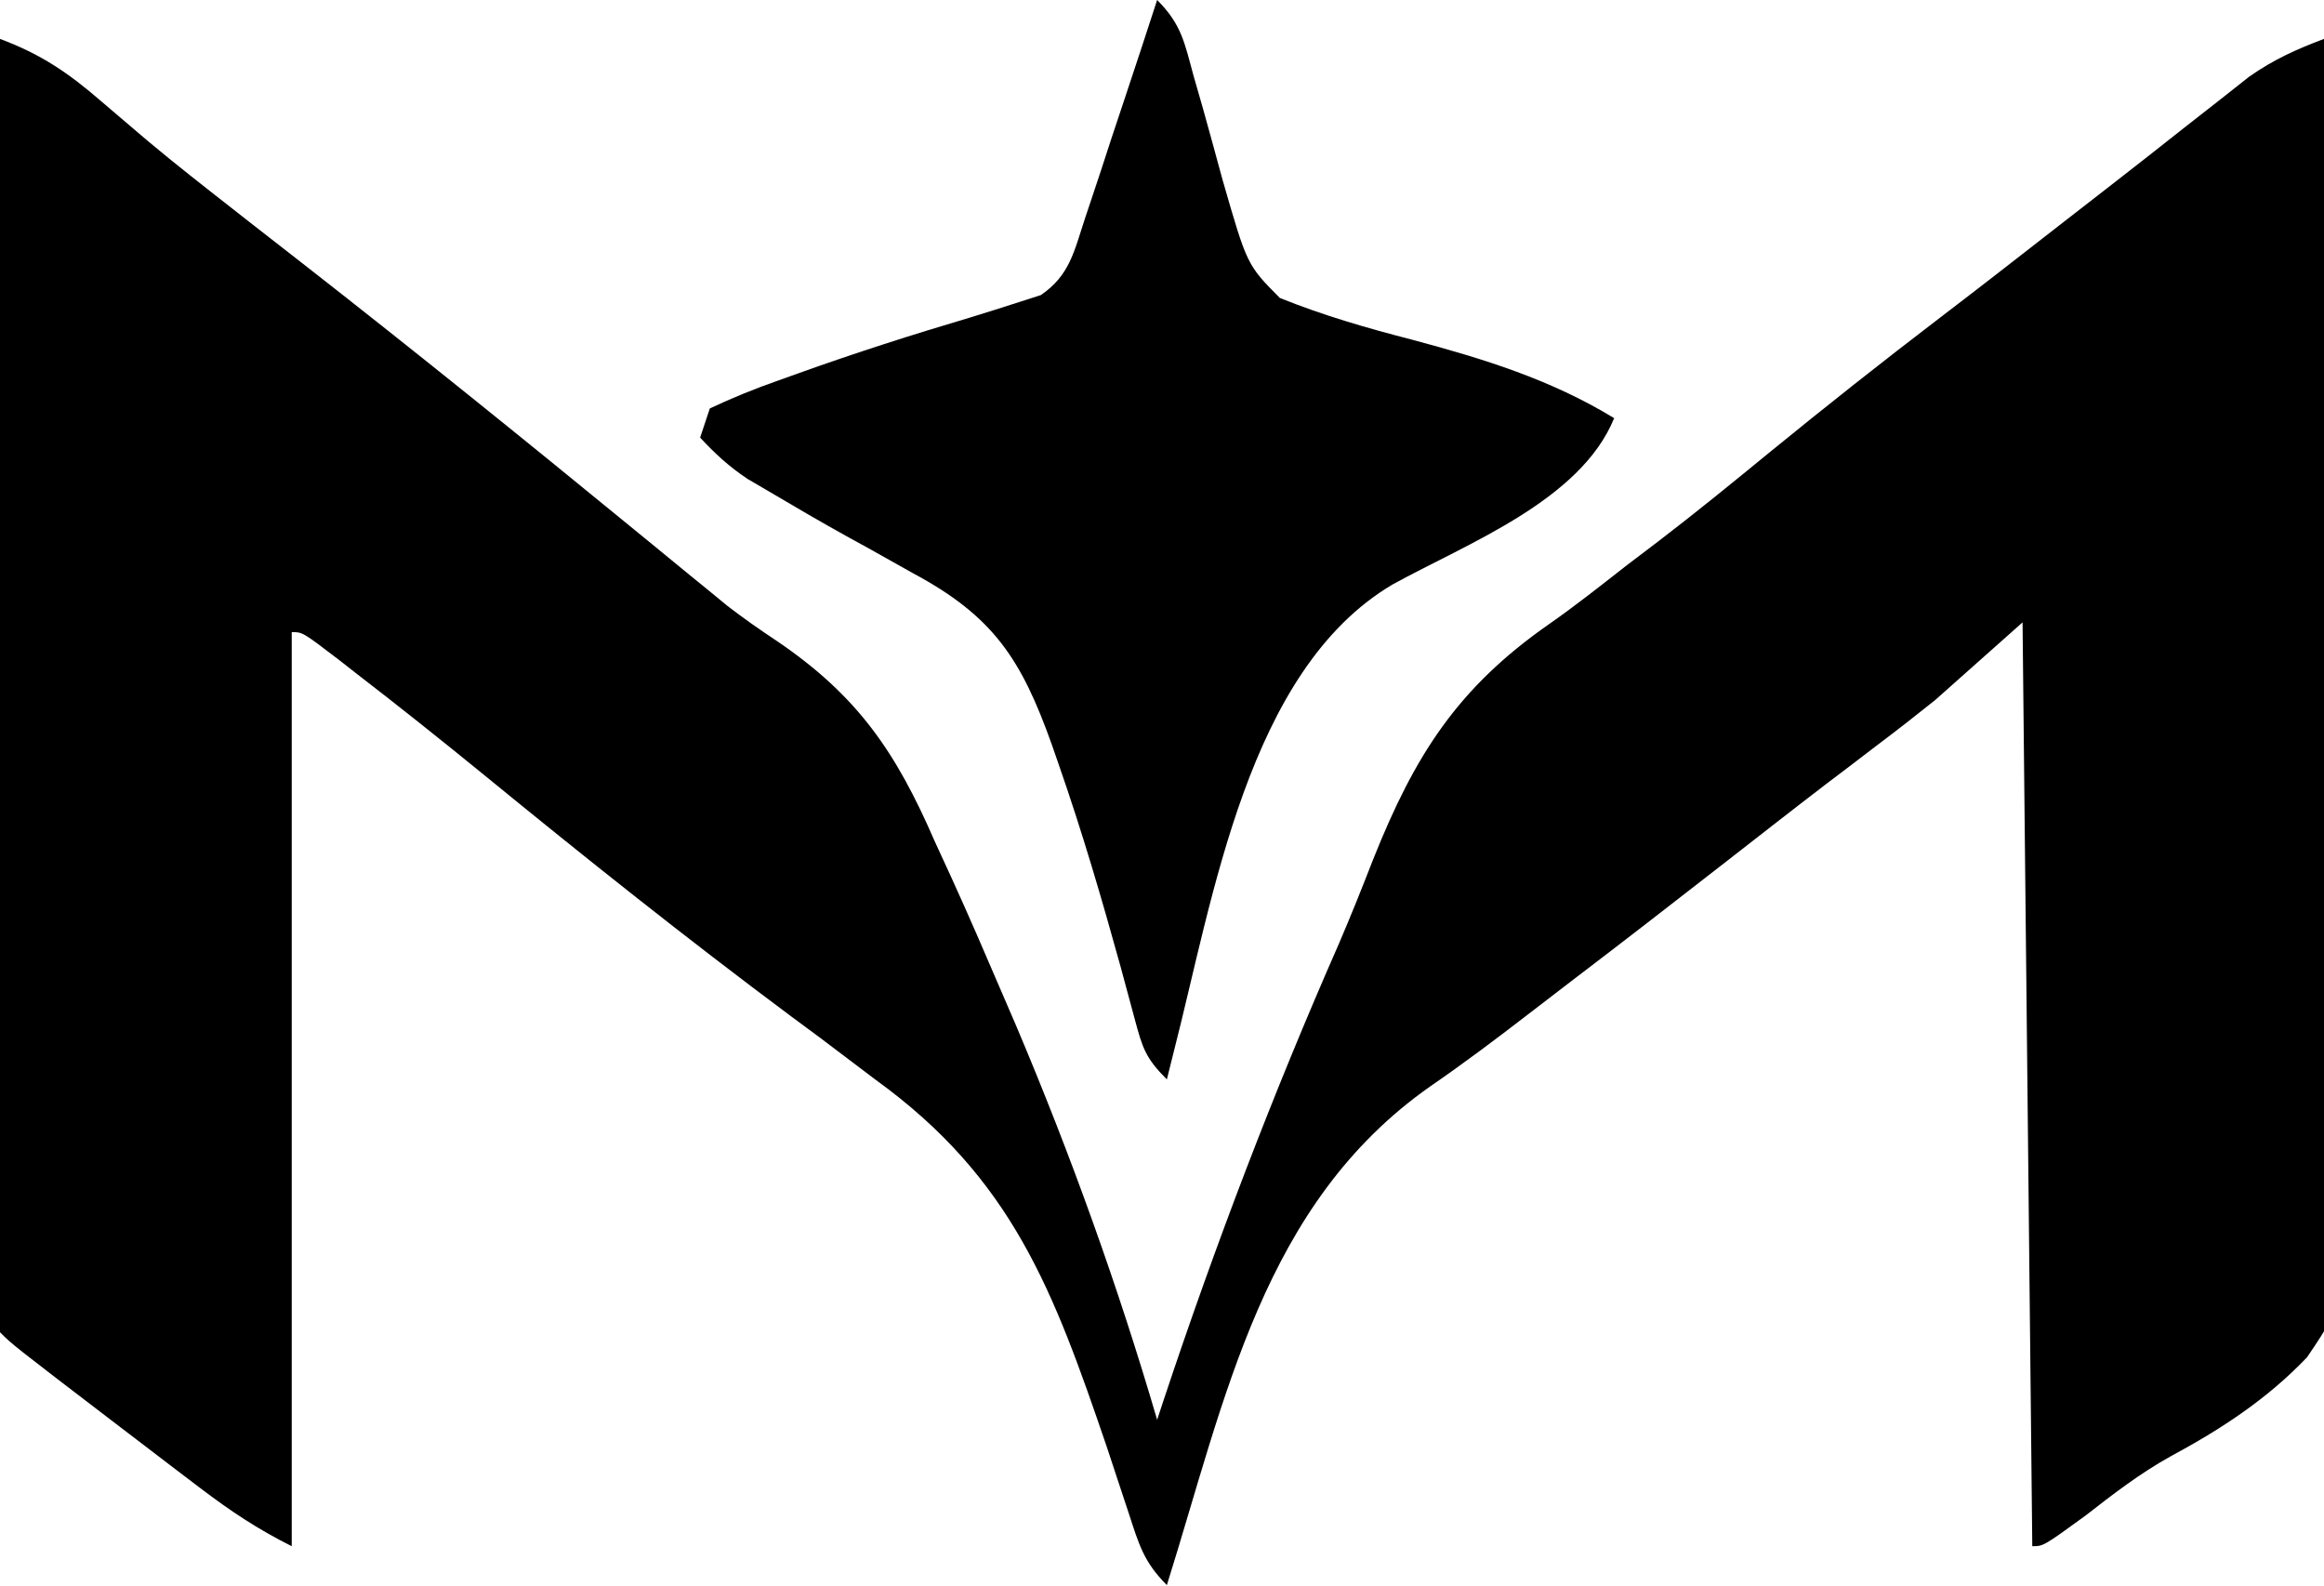
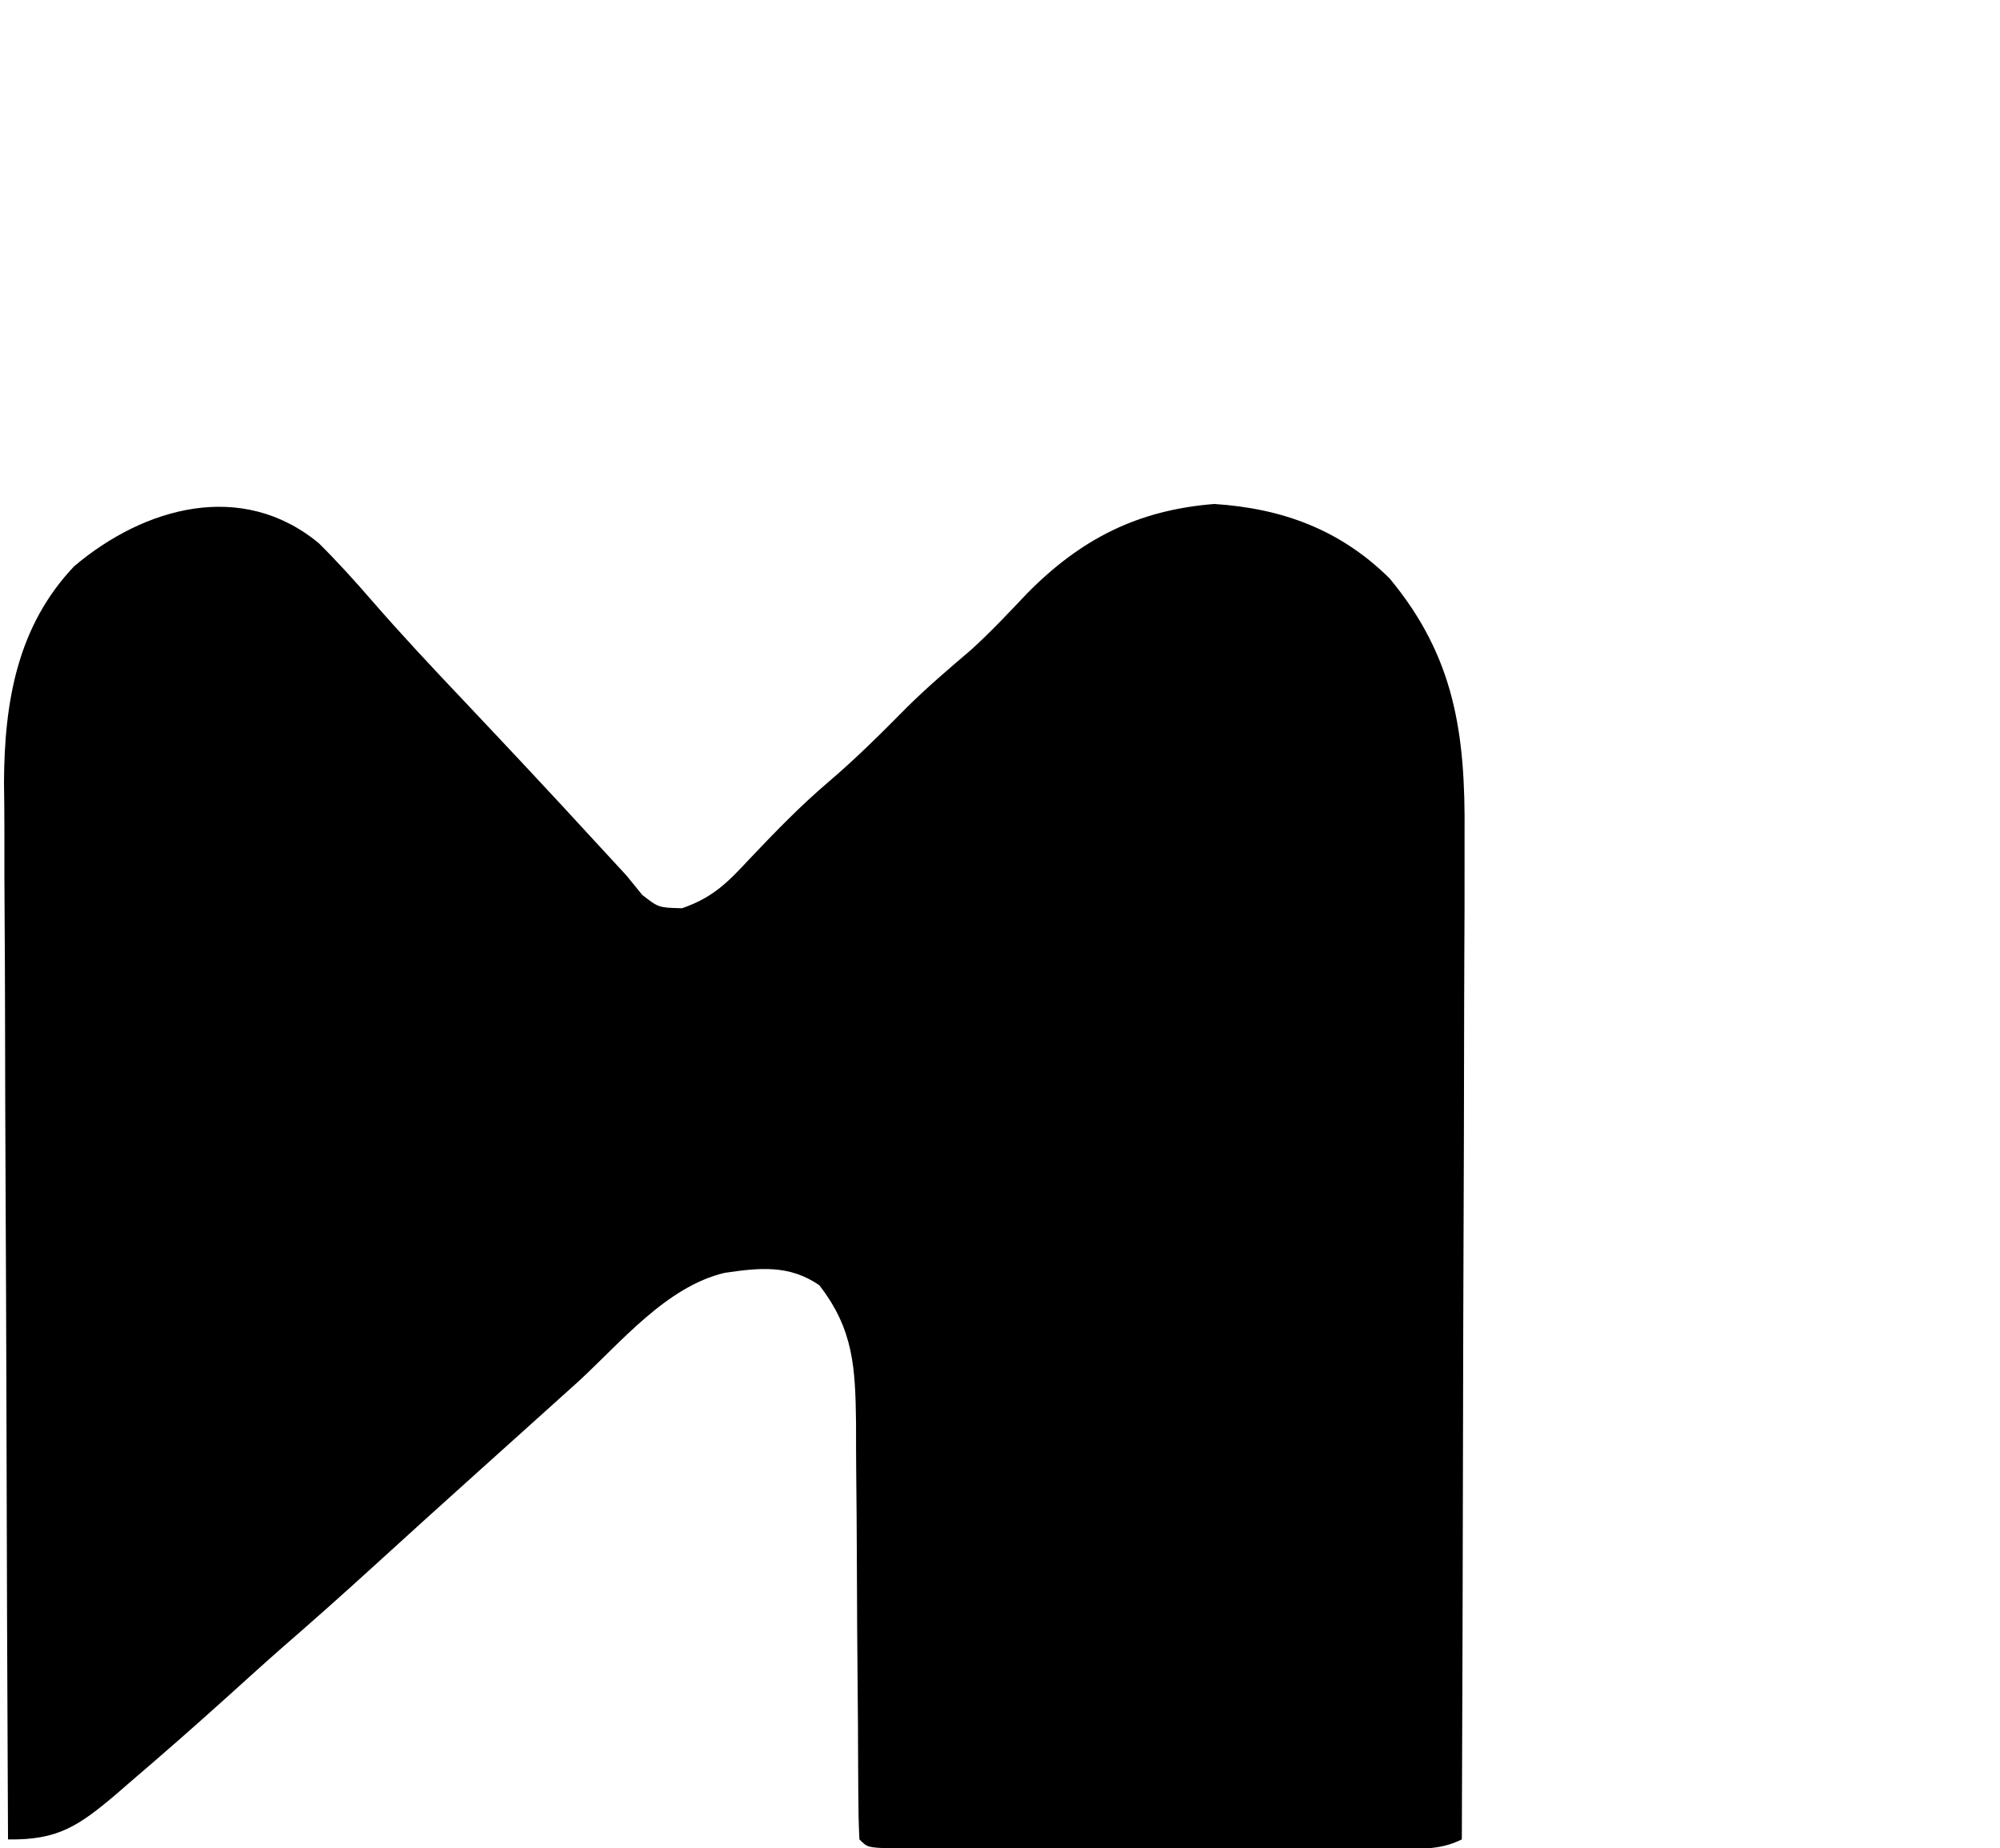
- <svg xmlns="http://www.w3.org/2000/svg" version="1.1" width="239" height="163">
-   <path d="M0 0 C2.49 2.49 2.81 4.35 3.73 7.74 C3.9 8.32 3.9 8.32 4.73 11.22 C5.41 13.65 6.07 16.07 6.73 18.5 C9.25 27.25 9.25 27.25 12.62 30.64 C17.09 32.44 21.58 33.74 26.25 34.94 C33.6 36.91 40.45 39.01 47 43 C43.53 51.49 31.9 55.87 24.2 60.11 C9.29 68.94 5.79 92.33 1.66 108.35 C1.44 109.23 1.23 110.1 1 111 C-1.2 108.8 -1.51 107.76 -2.3 104.81 C-2.53 103.95 -2.76 103.1 -3 102.22 C-3.13 101.76 -3.13 101.76 -3.75 99.44 C-5.69 92.43 -7.72 85.49 -10.12 78.62 C-10.35 77.96 -10.58 77.29 -10.82 76.6 C-13.97 67.77 -16.83 63.38 -25.12 58.94 C-26.65 58.08 -28.18 57.22 -29.7 56.37 C-30.44 55.96 -31.18 55.56 -31.94 55.14 C-34.61 53.66 -37.25 52.12 -39.88 50.56 C-40.61 50.13 -41.35 49.7 -42.12 49.25 C-44 48 -45.47 46.65 -47 45 C-46.67 44.01 -46.34 43.02 -46 42 C-43.64 40.89 -41.39 39.98 -38.94 39.12 C-38.23 38.87 -37.52 38.61 -36.79 38.35 C-30.99 36.27 -25.13 34.4 -19.23 32.65 C-17.48 32.12 -15.74 31.56 -14 31 C-13.66 30.89 -13.66 30.89 -11.95 30.34 C-8.98 28.3 -8.54 25.85 -7.42 22.46 C-7.21 21.82 -6.99 21.18 -6.77 20.52 C-6.08 18.48 -5.41 16.43 -4.75 14.38 C-4.29 12.99 -3.82 11.6 -3.36 10.21 C-2.22 6.81 -1.11 3.41 0 0 Z " fill="currentColor" transform="translate(119,0)" />
-   <path d="M0 0 C4.22 1.58 7.01 3.47 10.44 6.44 C11.5 7.35 12.56 8.25 13.63 9.16 C14.18 9.63 14.73 10.09 15.3 10.58 C18.11 12.93 20.99 15.18 23.88 17.44 C24.46 17.9 25.05 18.35 25.65 18.83 C27.43 20.22 29.22 21.61 31 23 C42.51 31.98 53.86 41.15 65.15 50.4 C65.84 50.96 66.52 51.52 67.23 52.1 C68.51 53.15 69.79 54.2 71.07 55.25 C71.37 55.49 71.37 55.49 72.89 56.73 C73.52 57.25 74.15 57.77 74.8 58.3 C76.45 59.57 78.16 60.77 79.9 61.92 C88.24 67.58 92.16 73.38 96.12 82.5 C96.71 83.78 97.3 85.07 97.89 86.35 C99.65 90.21 101.33 94.1 103 98 C103.49 99.15 103.99 100.3 104.5 101.48 C110.12 114.75 114.95 128.18 119 142 C119.22 141.35 119.43 140.7 119.65 140.03 C124.97 124.03 130.91 108.46 137.7 93.03 C138.94 90.14 140.1 87.24 141.24 84.31 C145.5 73.66 149.87 66.76 159.32 60.17 C162.06 58.26 164.67 56.18 167.31 54.12 C168.39 53.3 169.47 52.48 170.55 51.66 C174.43 48.69 178.22 45.6 182 42.5 C187.77 37.79 193.6 33.18 199.52 28.66 C203.71 25.47 207.85 22.23 212 19 C213.54 17.81 215.07 16.61 216.61 15.42 C219.37 13.28 222.12 11.12 224.86 8.95 C226.01 8.05 227.16 7.15 228.31 6.25 C229.3 5.47 230.28 4.69 231.3 3.89 C233.84 2.11 236.12 1.09 239 0 C239.42 17.1 239.74 34.2 239.93 51.3 C240.03 59.24 240.15 67.18 240.36 75.12 C240.54 82.05 240.65 88.97 240.69 95.9 C240.72 99.57 240.77 103.23 240.9 106.89 C241.67 129.06 241.67 129.06 237.25 135.58 C233.12 139.9 228.43 142.96 223.19 145.78 C220.03 147.54 217.29 149.66 214.44 151.88 C210.14 155 210.14 155 209 155 C208.67 123.65 208.34 92.3 208 60 C205.03 62.64 202.06 65.28 199 68 C197.04 69.57 195.07 71.11 193.06 72.62 C191.94 73.47 190.83 74.32 189.71 75.18 C189.41 75.4 189.41 75.4 187.91 76.54 C184.34 79.27 180.8 82.05 177.25 84.81 C171.98 88.92 166.7 93.01 161.39 97.05 C159.97 98.14 158.55 99.23 157.13 100.32 C153.84 102.86 150.54 105.34 147.11 107.7 C129.88 119.77 126.05 139.75 120 159 C117.61 156.61 117.13 154.82 116.08 151.61 C115.72 150.51 115.36 149.42 114.98 148.29 C114.6 147.12 114.21 145.95 113.81 144.75 C108.35 128.76 104.15 117.22 90 107 C88.12 105.58 86.25 104.17 84.38 102.75 C83.39 102.02 82.4 101.29 81.38 100.53 C70.61 92.51 60.11 84.14 49.72 75.64 C45.38 72.1 41 68.61 36.56 65.19 C36.01 64.76 35.46 64.33 34.9 63.89 C31.12 61 31.12 61 30 61 C30 92.02 30 123.04 30 155 C26.45 153.22 23.71 151.39 20.56 149 C19.52 148.21 18.47 147.41 17.39 146.59 C16.26 145.73 15.13 144.87 14 144 C13.4 143.54 12.81 143.09 12.19 142.62 C1.28 134.28 1.28 134.28 0 133 C-0.1 131.28 -0.12 129.55 -0.12 127.83 C-0.12 126.71 -0.12 125.59 -0.12 124.44 C-0.12 123.2 -0.12 121.96 -0.11 120.68 C-0.11 119.38 -0.11 118.08 -0.11 116.75 C-0.11 113.18 -0.11 109.61 -0.1 106.04 C-0.1 102.32 -0.09 98.59 -0.09 94.87 C-0.09 87.81 -0.08 80.75 -0.07 73.69 C-0.06 65.66 -0.06 57.62 -0.05 49.59 C-0.04 33.06 -0.02 16.53 0 0 Z " fill="currentColor" transform="translate(0,4)" />
+ <svg xmlns="http://www.w3.org/2000/svg" version="1.1" width="249" height="230">
+   <path d="M0 0 C2.29 2.27 4.43 4.63 6.54 7.07 C10.25 11.34 14.11 15.46 18 19.56 C23.54 25.43 29.06 31.31 34.51 37.26 C35.77 38.64 37.04 40.01 38.31 41.38 C38.63 41.77 38.63 41.77 40.27 43.79 C42.31 45.38 42.31 45.38 45.23 45.45 C49.11 44.1 50.9 42.25 53.69 39.25 C56.85 35.92 60 32.66 63.5 29.69 C66.96 26.74 70.13 23.57 73.32 20.34 C75.84 17.86 78.5 15.59 81.19 13.3 C83.66 11.06 85.9 8.67 88.19 6.25 C94.89 -0.54 101.98 -4.13 111.5 -4.88 C120.02 -4.32 127.18 -1.67 133.31 4.38 C141.44 14.16 142.76 23.72 142.65 36.16 C142.65 37.53 142.65 38.9 142.65 40.27 C142.66 43.96 142.64 47.66 142.62 51.36 C142.6 55.23 142.6 59.1 142.59 62.97 C142.58 70.29 142.56 77.61 142.53 84.93 C142.49 93.27 142.48 101.61 142.46 109.95 C142.43 127.09 142.38 144.23 142.31 161.38 C139.38 162.84 136.77 162.5 133.49 162.5 C132.79 162.51 132.09 162.51 131.37 162.51 C129.05 162.51 126.72 162.51 124.4 162.51 C122.79 162.51 121.18 162.51 119.58 162.51 C116.2 162.51 112.83 162.51 109.45 162.51 C105.12 162.5 100.79 162.5 96.45 162.51 C93.13 162.51 89.81 162.51 86.49 162.51 C84.89 162.51 83.29 162.51 81.69 162.51 C79.46 162.51 77.23 162.51 75 162.5 C74.37 162.5 74.37 162.5 71.15 162.5 C68.31 162.38 68.31 162.38 67.31 161.38 C67.21 159.48 67.18 157.58 67.17 155.68 C67.17 155.07 67.17 155.07 67.15 151.99 C67.15 151.33 67.15 150.68 67.14 150 C67.14 147.95 67.12 145.9 67.1 143.85 C67.05 138.01 67 132.17 66.99 126.34 C66.98 122.77 66.95 119.2 66.91 115.64 C66.89 113.62 66.89 111.61 66.89 109.6 C66.8 102.69 66.61 97.91 62.31 92.38 C58.56 89.8 54.84 90.21 50.5 90.85 C43.27 92.58 37.63 99.49 32.31 104.38 C30.65 105.88 28.98 107.38 27.31 108.88 C26.49 109.62 25.66 110.36 24.81 111.13 C23.16 112.62 21.5 114.1 19.85 115.59 C15.45 119.55 11.06 123.51 6.69 127.5 C2.94 130.92 -0.85 134.29 -4.68 137.61 C-6.93 139.59 -9.15 141.61 -11.38 143.62 C-15.39 147.24 -19.45 150.8 -23.56 154.31 C-24.11 154.79 -24.66 155.26 -25.22 155.75 C-29.93 159.74 -32.53 161.49 -38.69 161.38 C-38.78 143.05 -38.85 124.73 -38.89 106.4 C-38.92 97.89 -38.94 89.38 -38.99 80.87 C-39.03 73.45 -39.05 66.03 -39.06 58.61 C-39.07 54.69 -39.08 50.76 -39.11 46.84 C-39.14 43.13 -39.15 39.43 -39.14 35.73 C-39.14 33.74 -39.16 31.75 -39.19 29.76 C-39.14 19.8 -37.55 10.35 -30.46 2.88 C-21.76 -4.49 -9.58 -7.92 0 0 Z " fill="currentColor" transform="translate(39.6875,67.625)" />
</svg>
